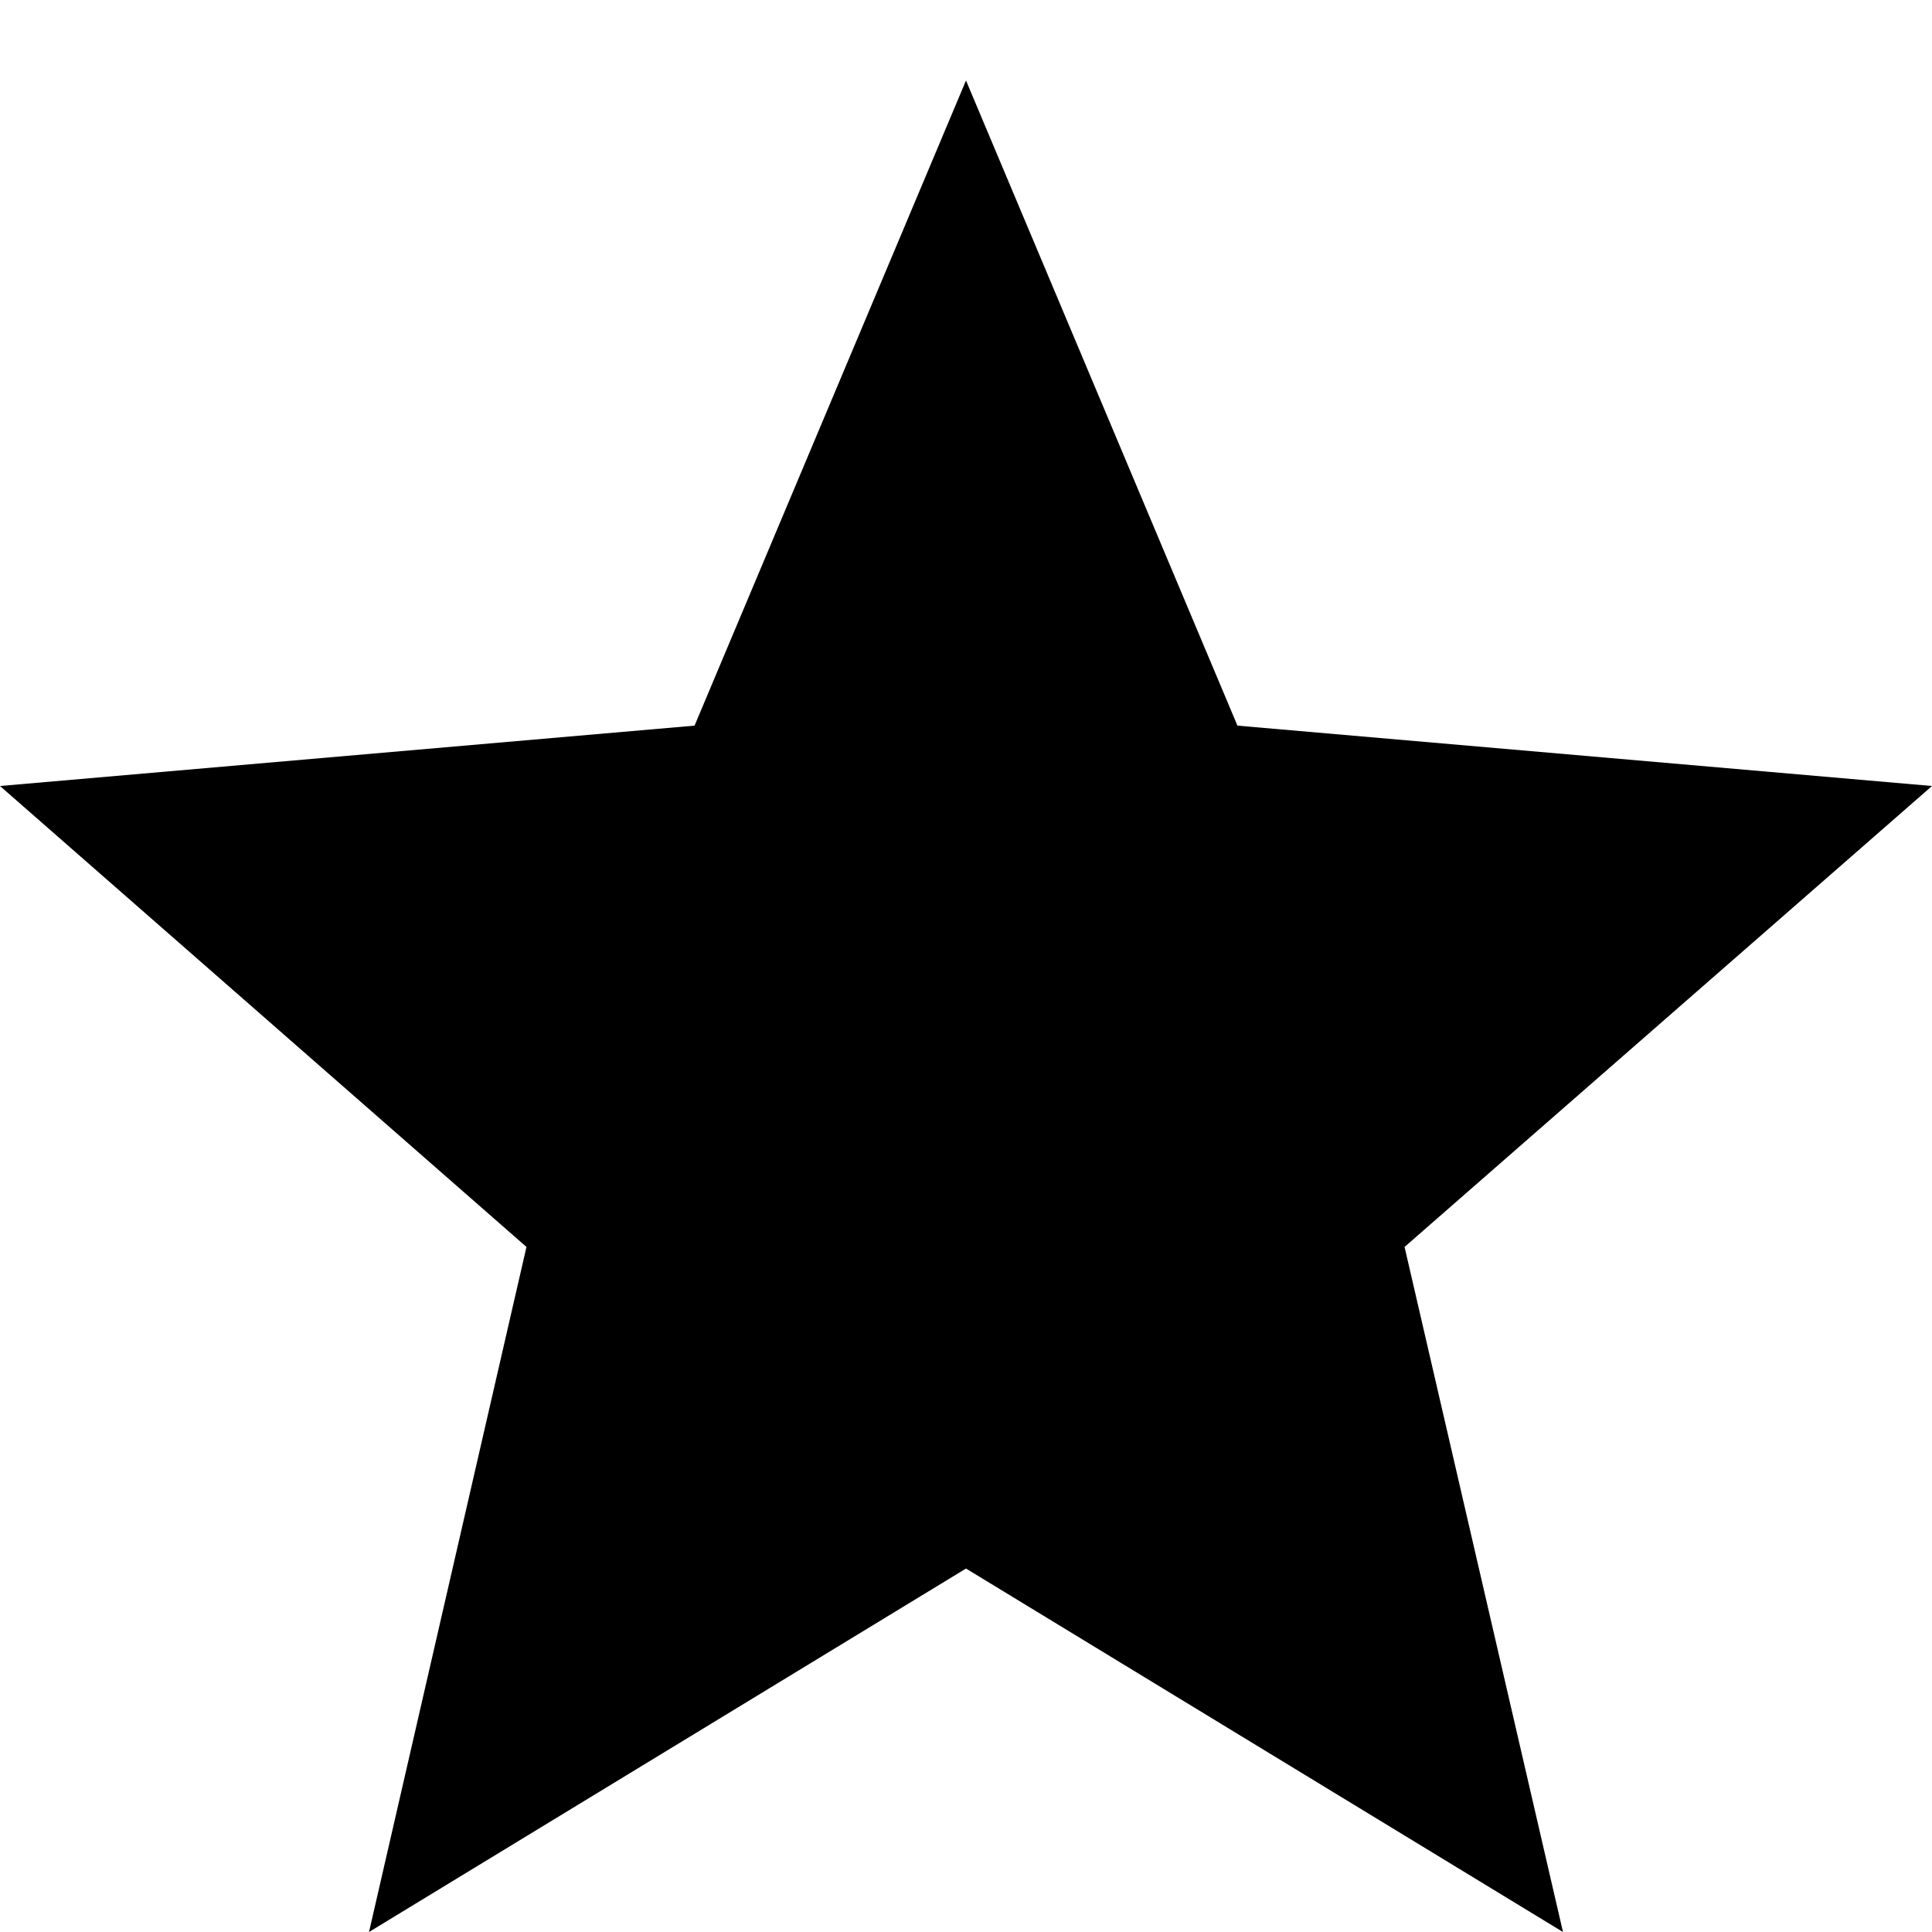
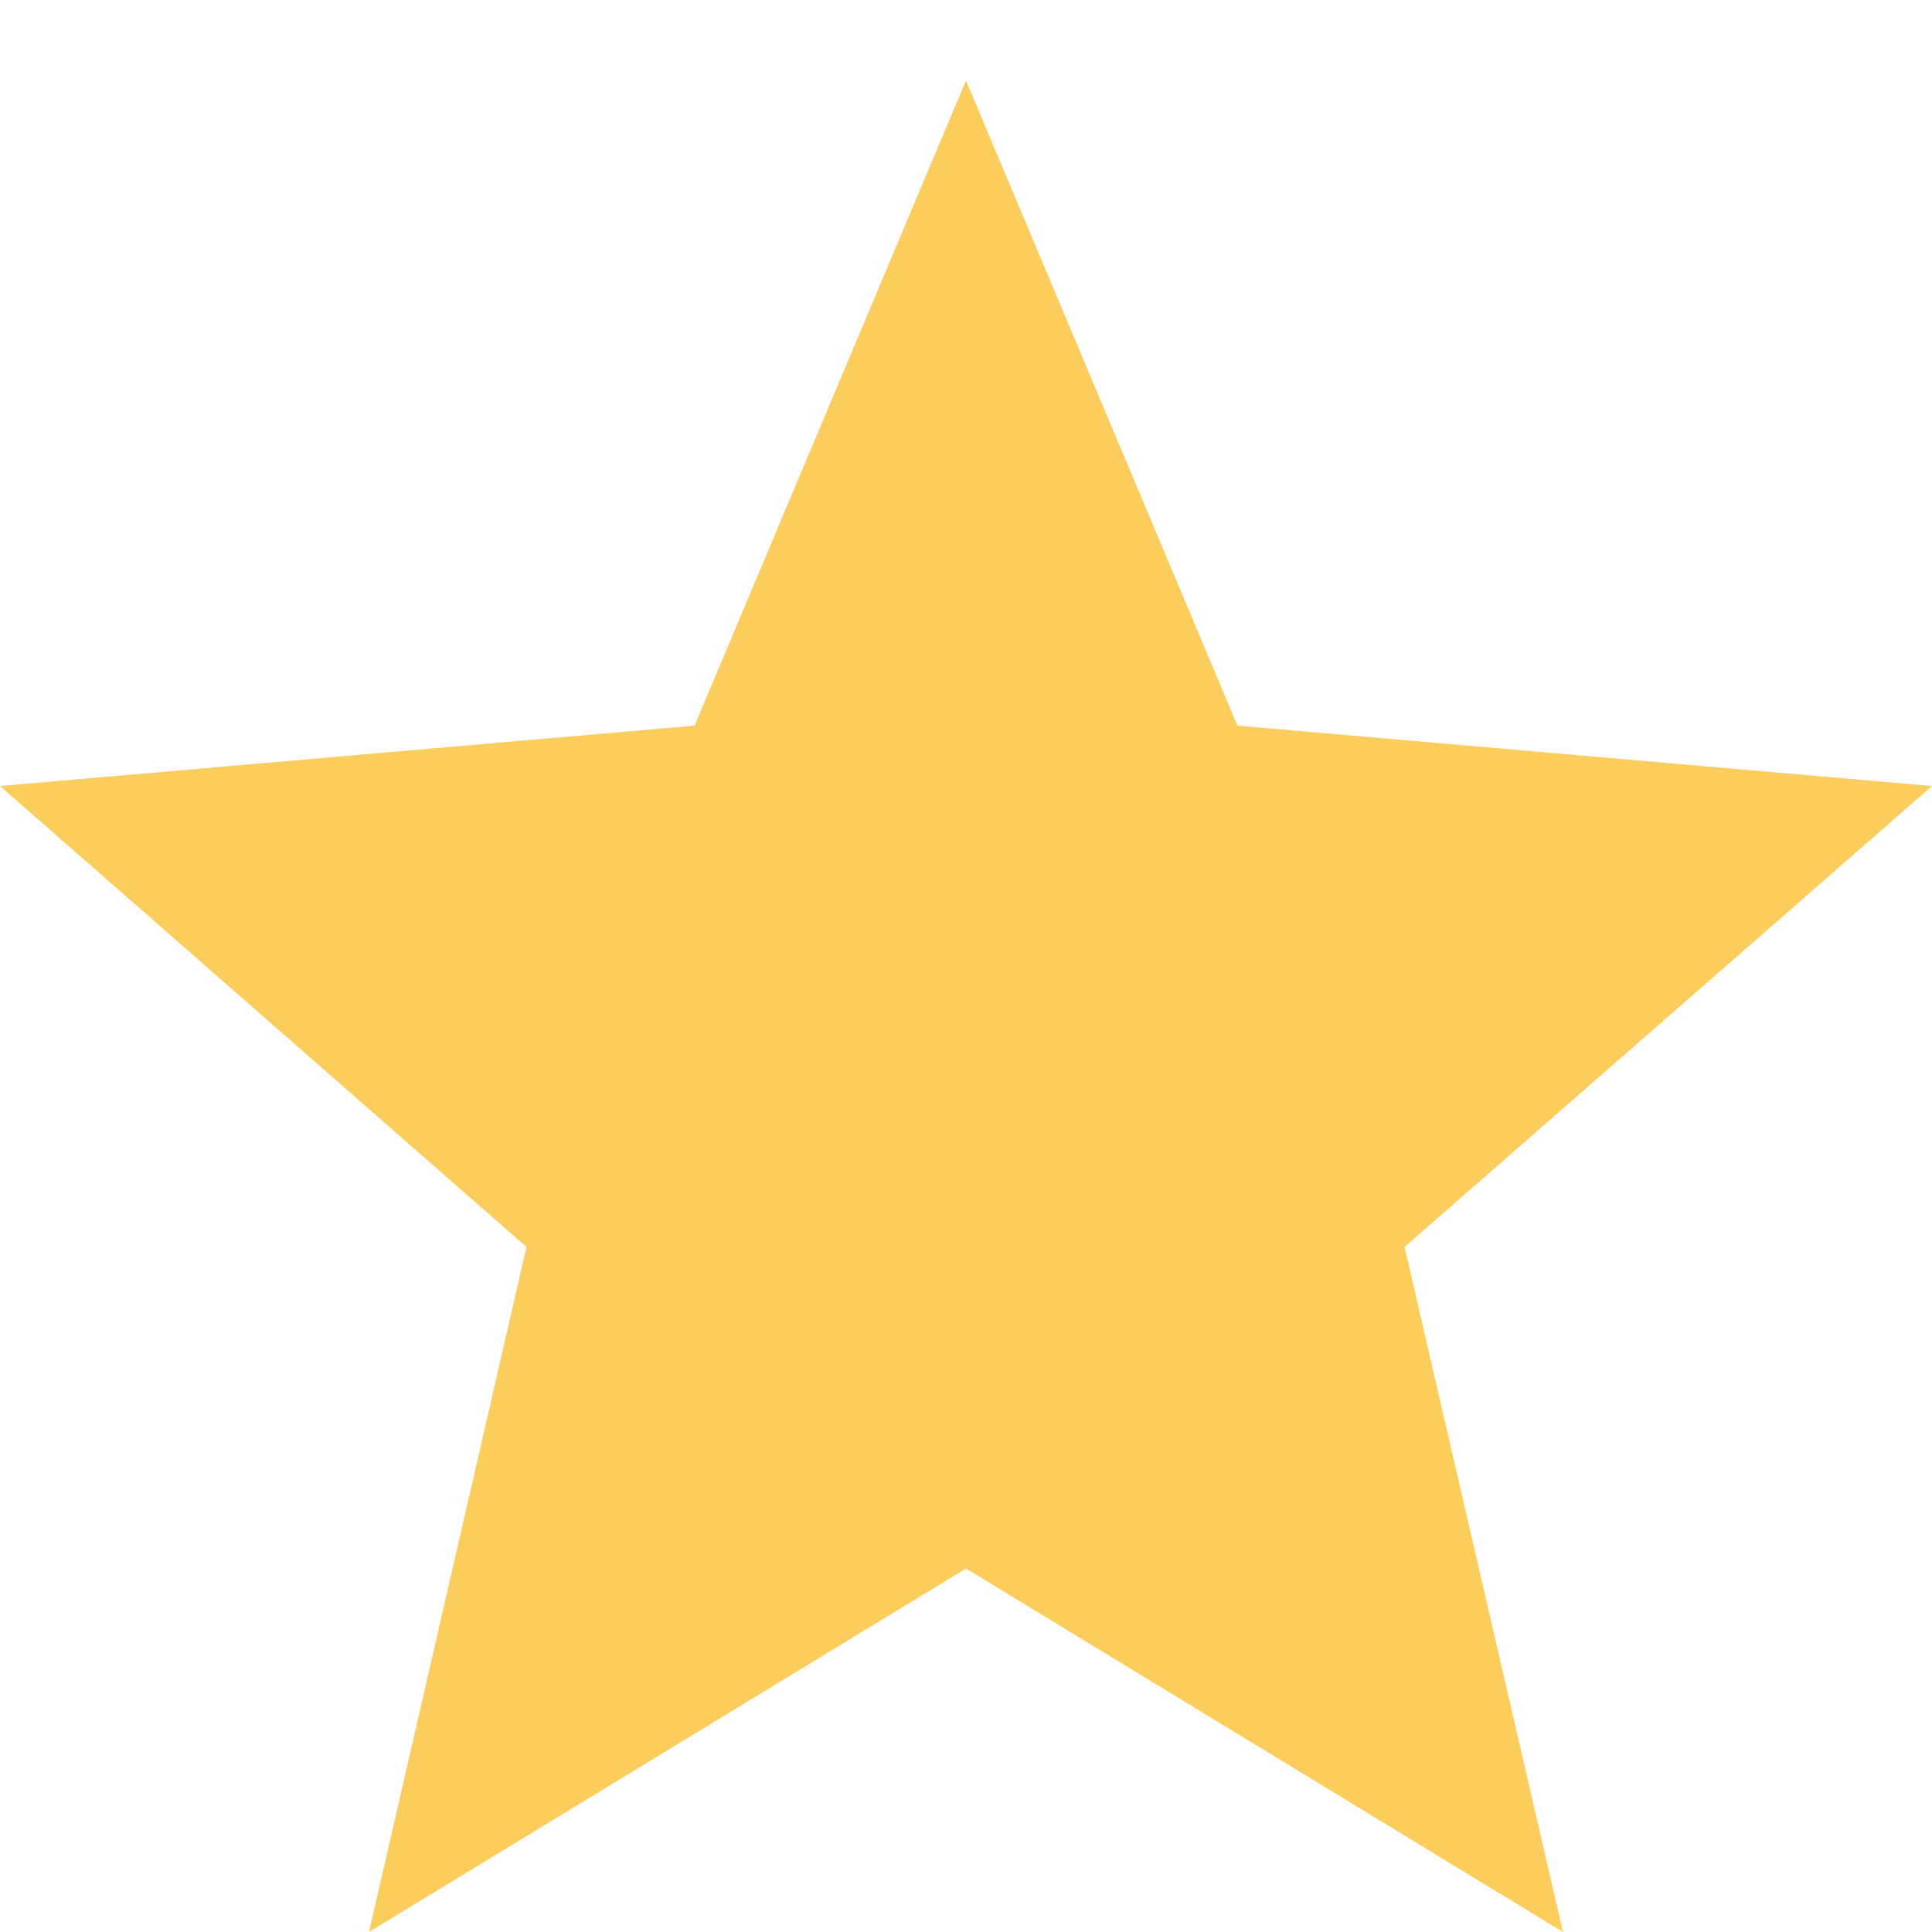
<svg xmlns="http://www.w3.org/2000/svg" width="24" height="24" viewBox="0 0 24 24" fill="none">
-   <path d="M12 19.485L19.416 24L17.448 15.49L24 9.764L15.372 9.014L12 1L8.628 9.014L0 9.764L6.54 15.49L4.584 24L12 19.485Z" fill="black" />
+   <path d="M12 19.485L19.416 24L17.448 15.49L24 9.764L15.372 9.014L12 1L8.628 9.014L0 9.764L6.54 15.49L4.584 24L12 19.485Z" fill="#FACD5D" />
</svg>
